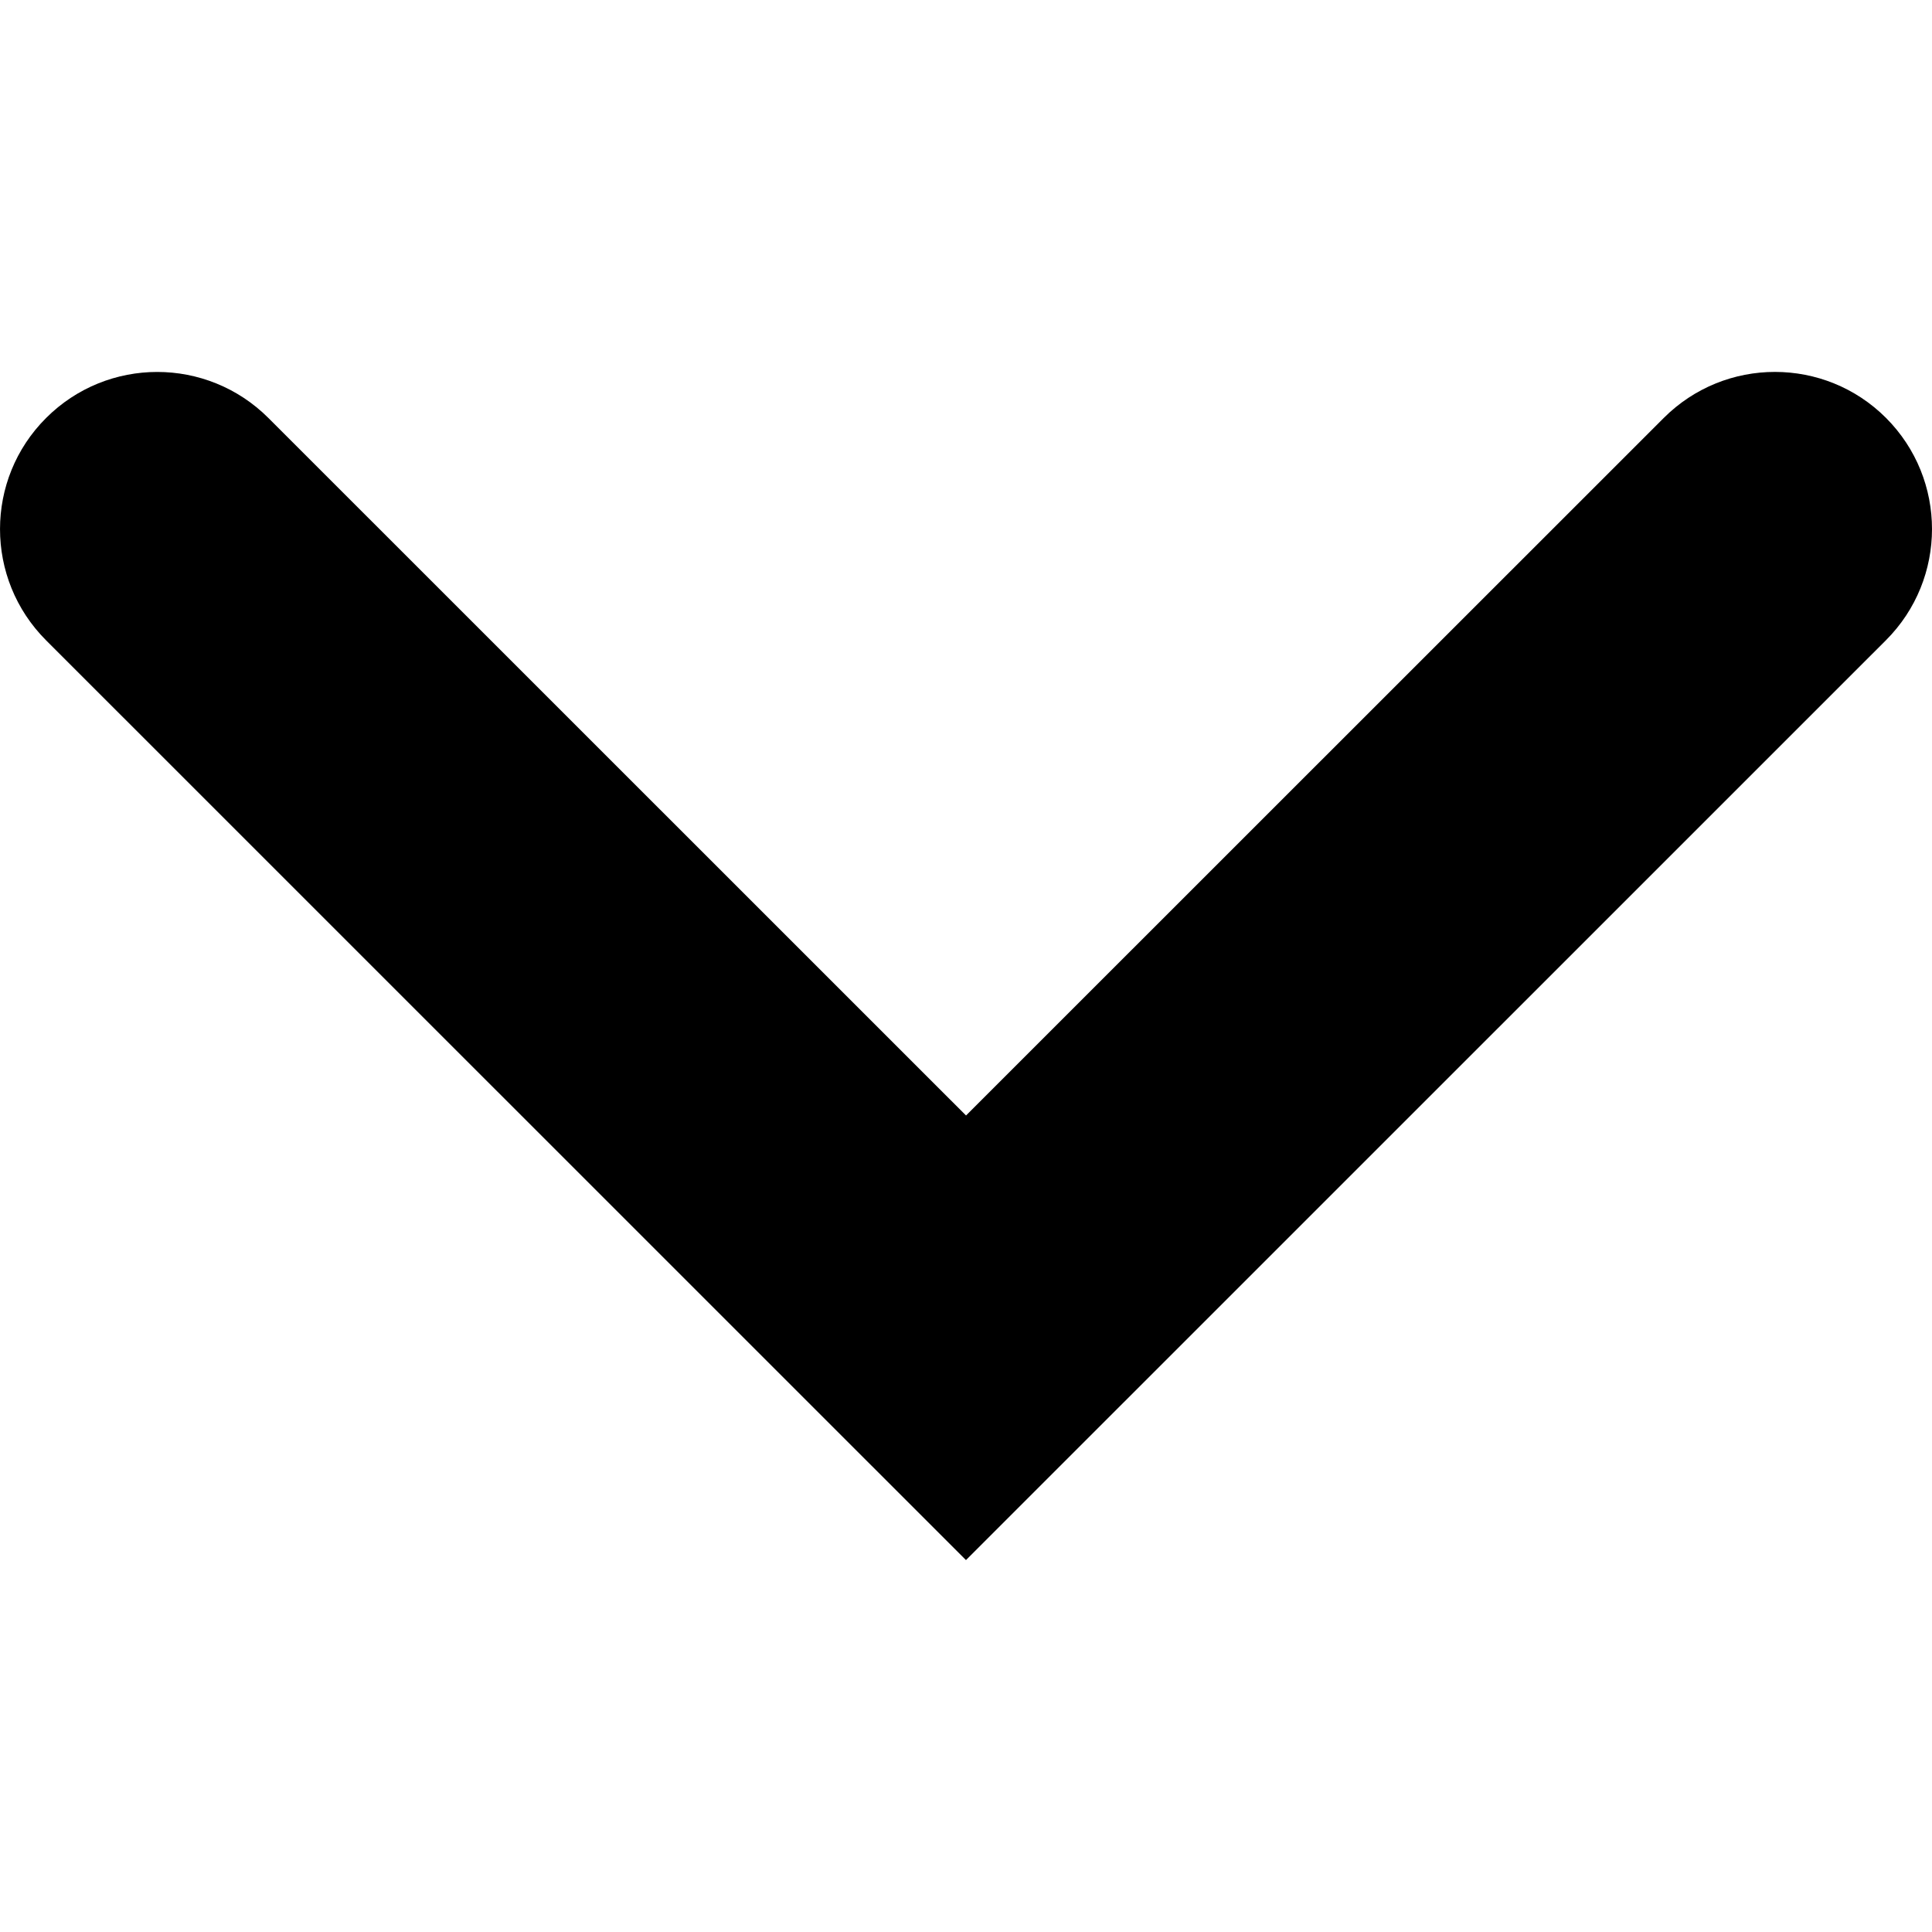
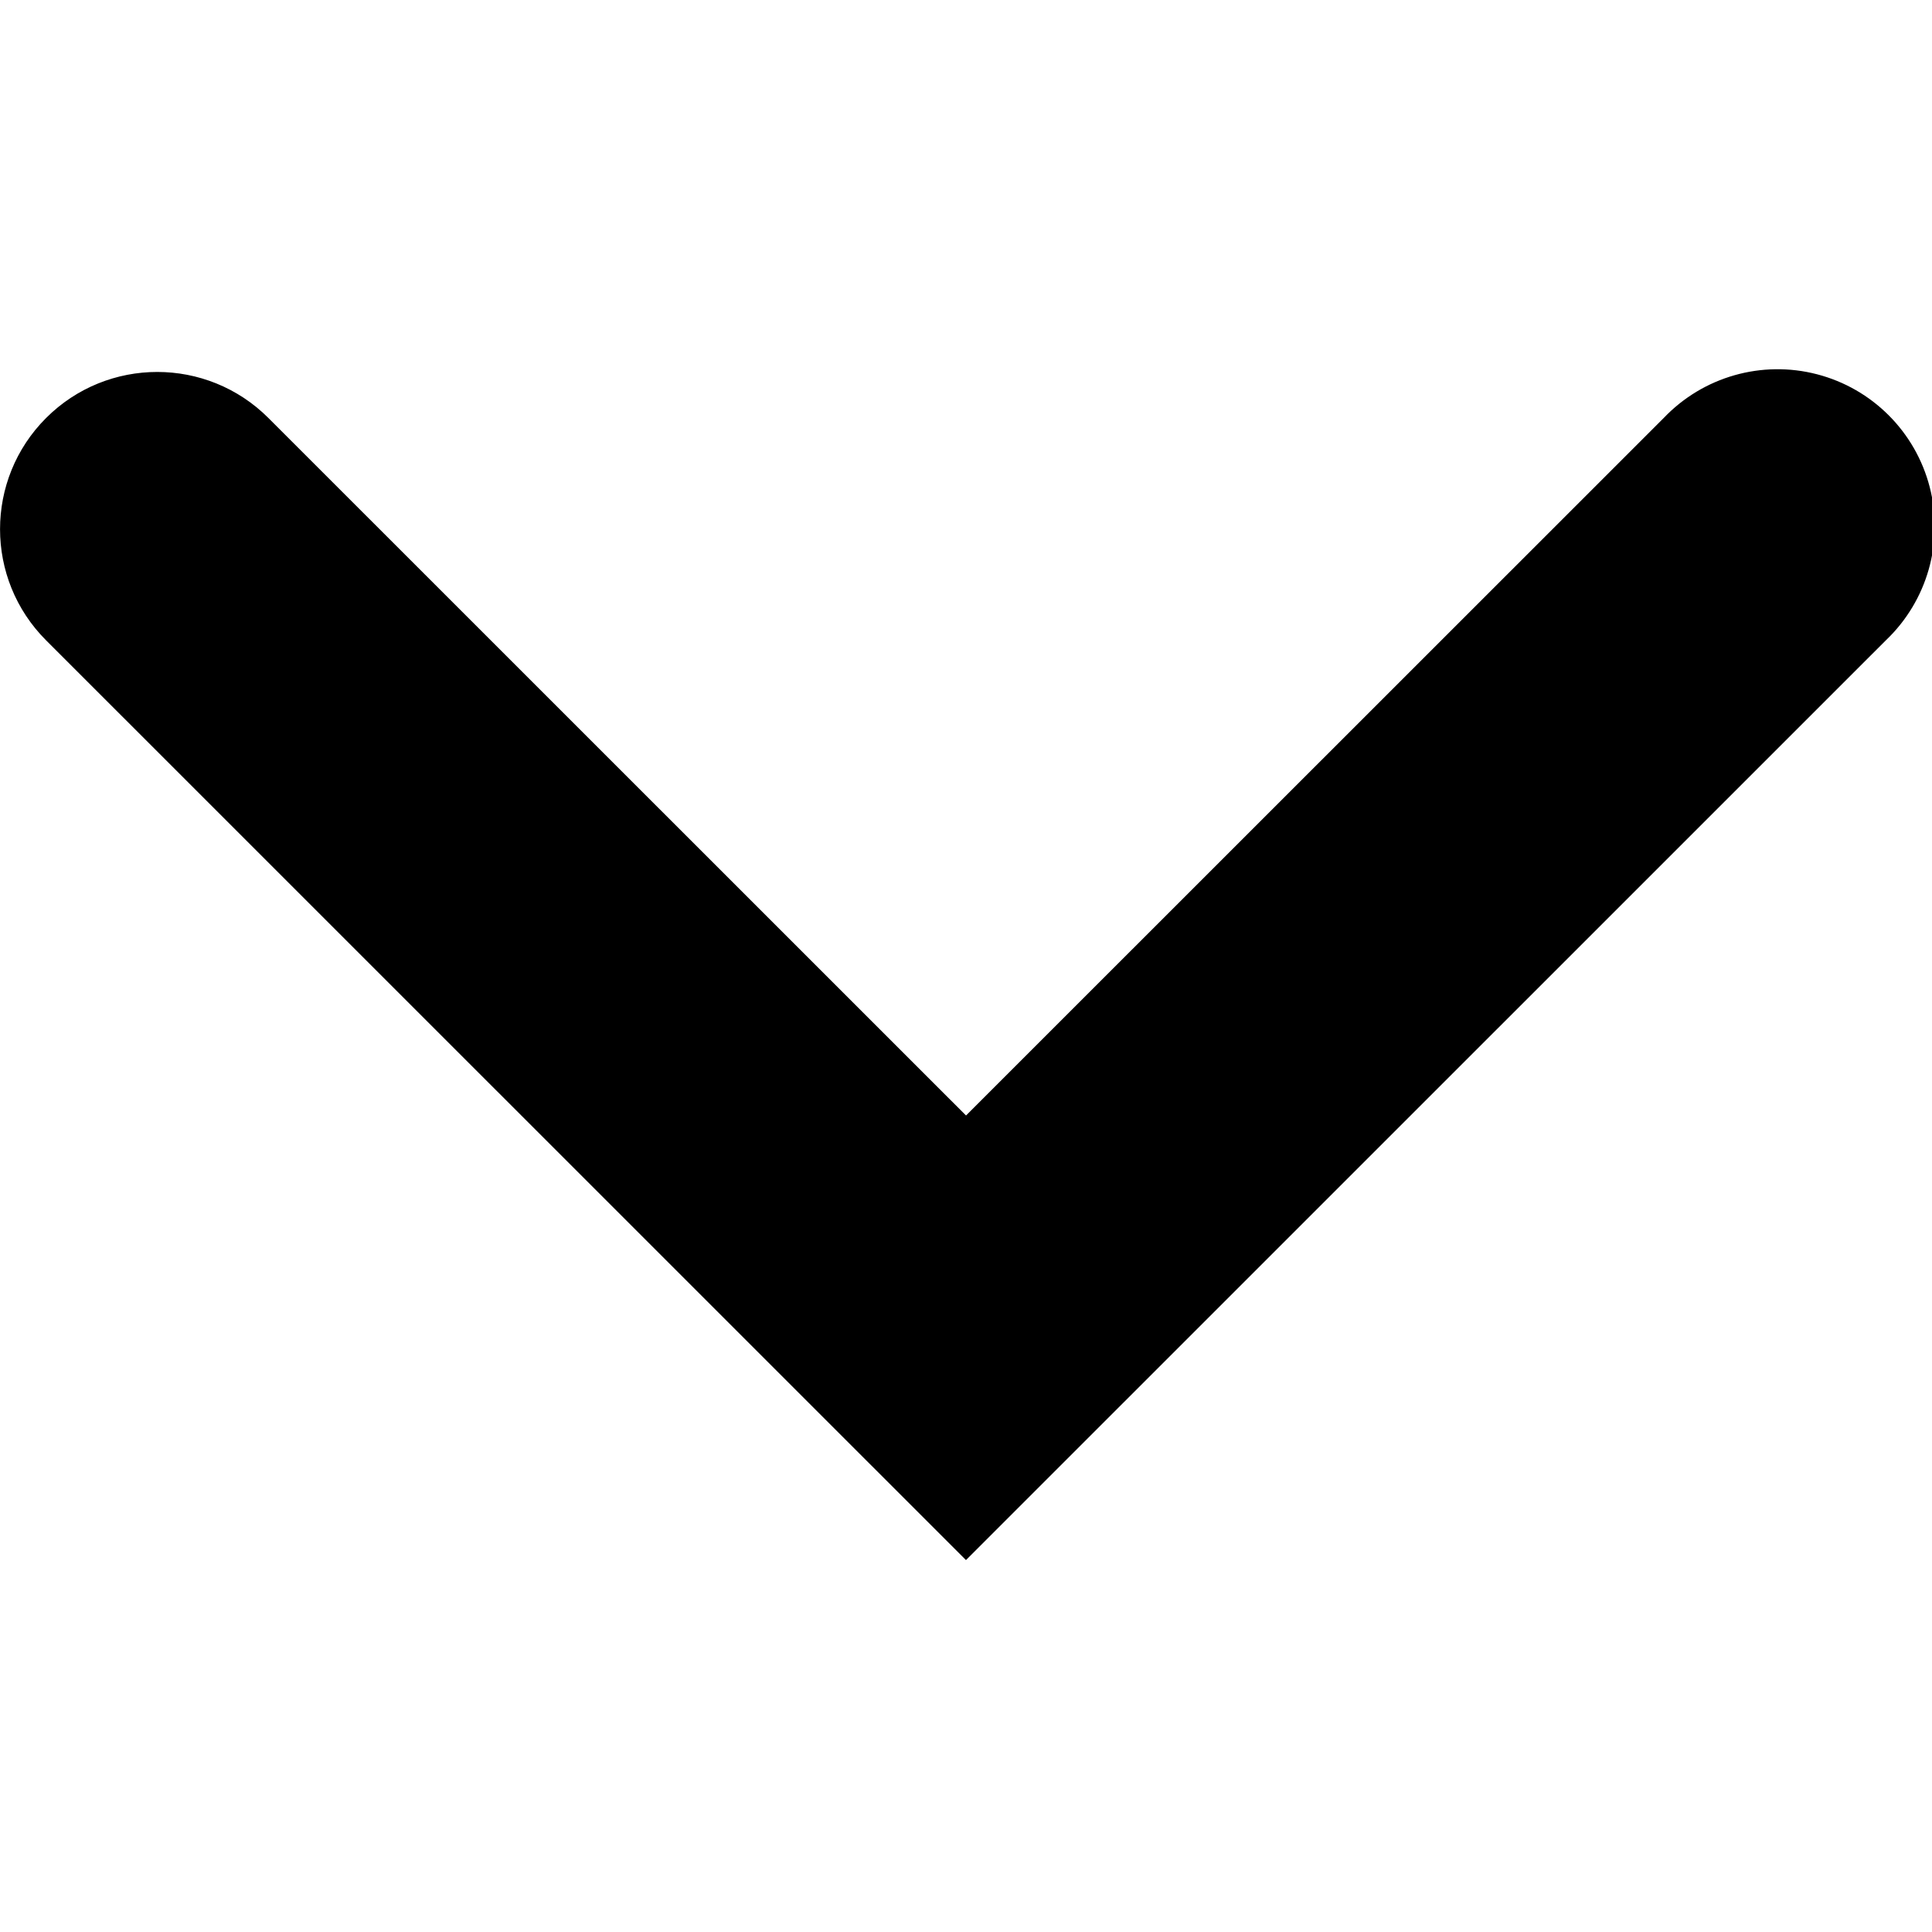
- <svg xmlns="http://www.w3.org/2000/svg" fill="#000000" width="64px" height="64px" viewBox="0 0 30.727 30.727">
-   <path d="M29.994,10.183L15.363,24.812L0.733,10.184c-0.977-0.978-0.977-2.561,0-3.536c0.977-0.977,2.559-0.976,3.536,0 l11.095,11.093L26.461,6.647c0.977-0.976,2.559-0.976,3.535,0C30.971,7.624,30.971,9.206,29.994,10.183z" />
+ <svg xmlns="http://www.w3.org/2000/svg" width="64" height="64" viewBox="0 0 30.727 30.727">
+   <path d="M29.994 10.183 15.363 24.812.733 10.184a2.5 2.5 0 1 1 3.536-3.536l11.095 11.093L26.461 6.647a2.5 2.5 0 1 1 3.533 3.536" />
</svg>
